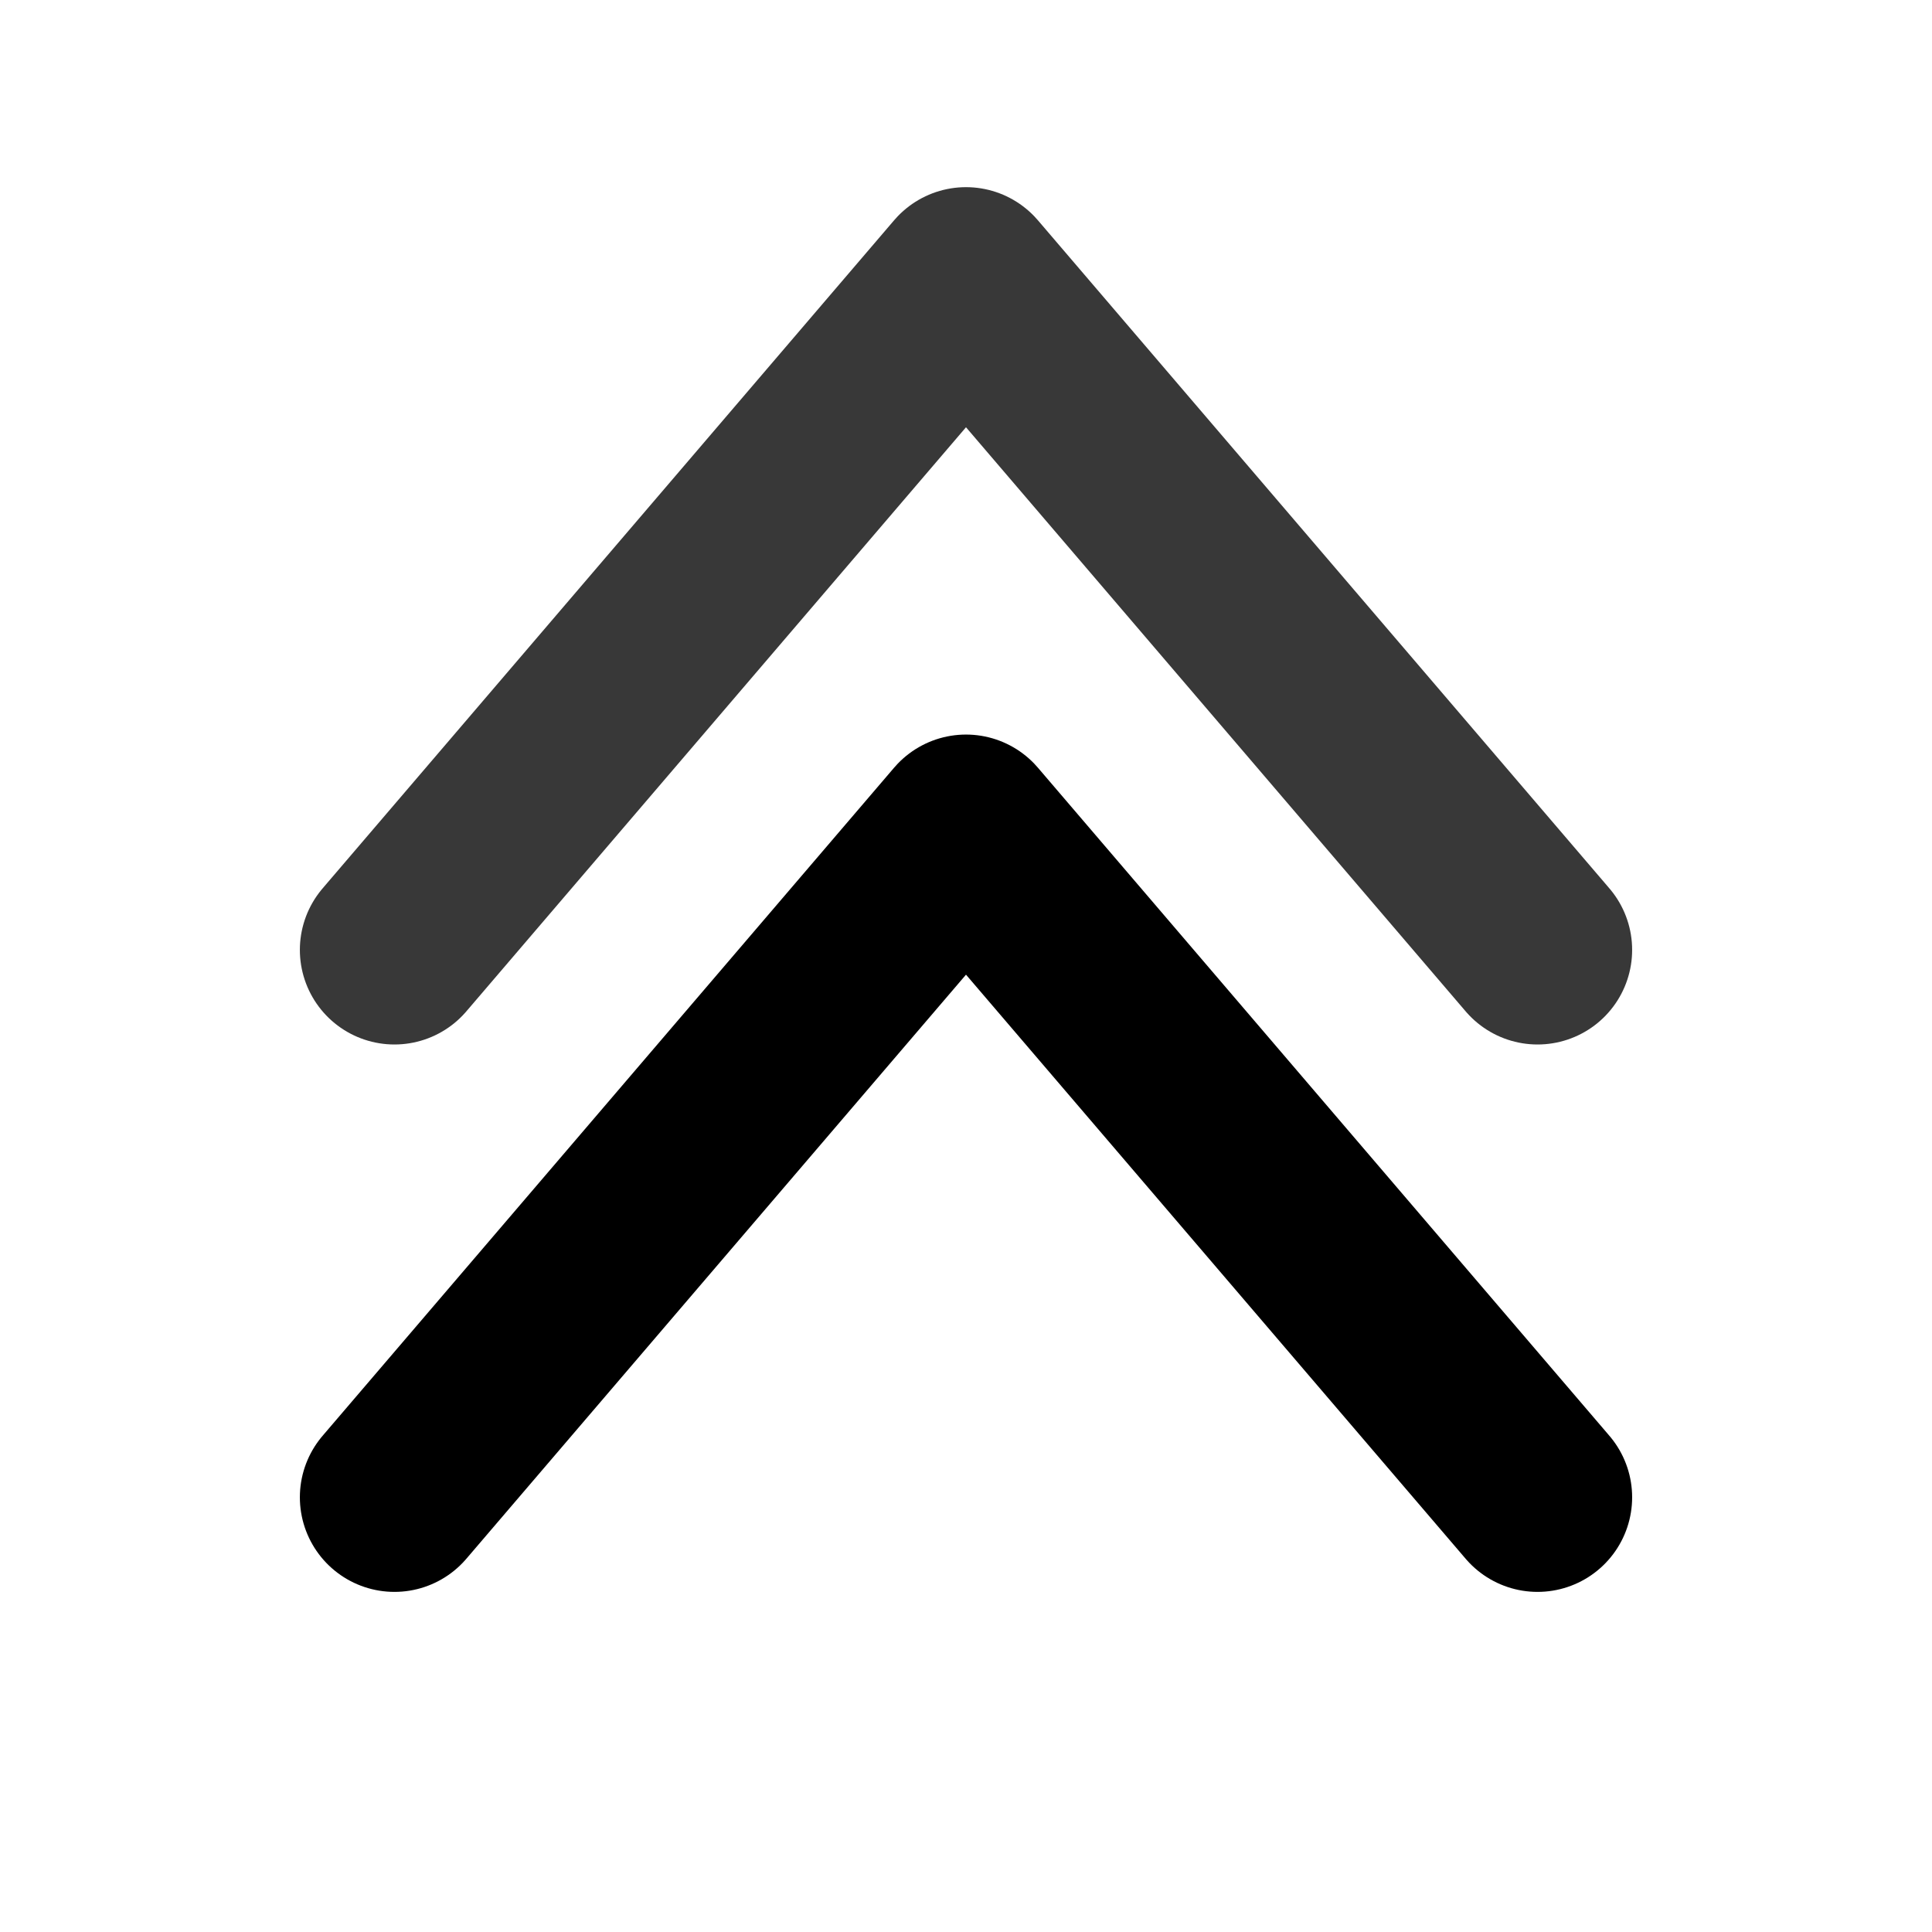
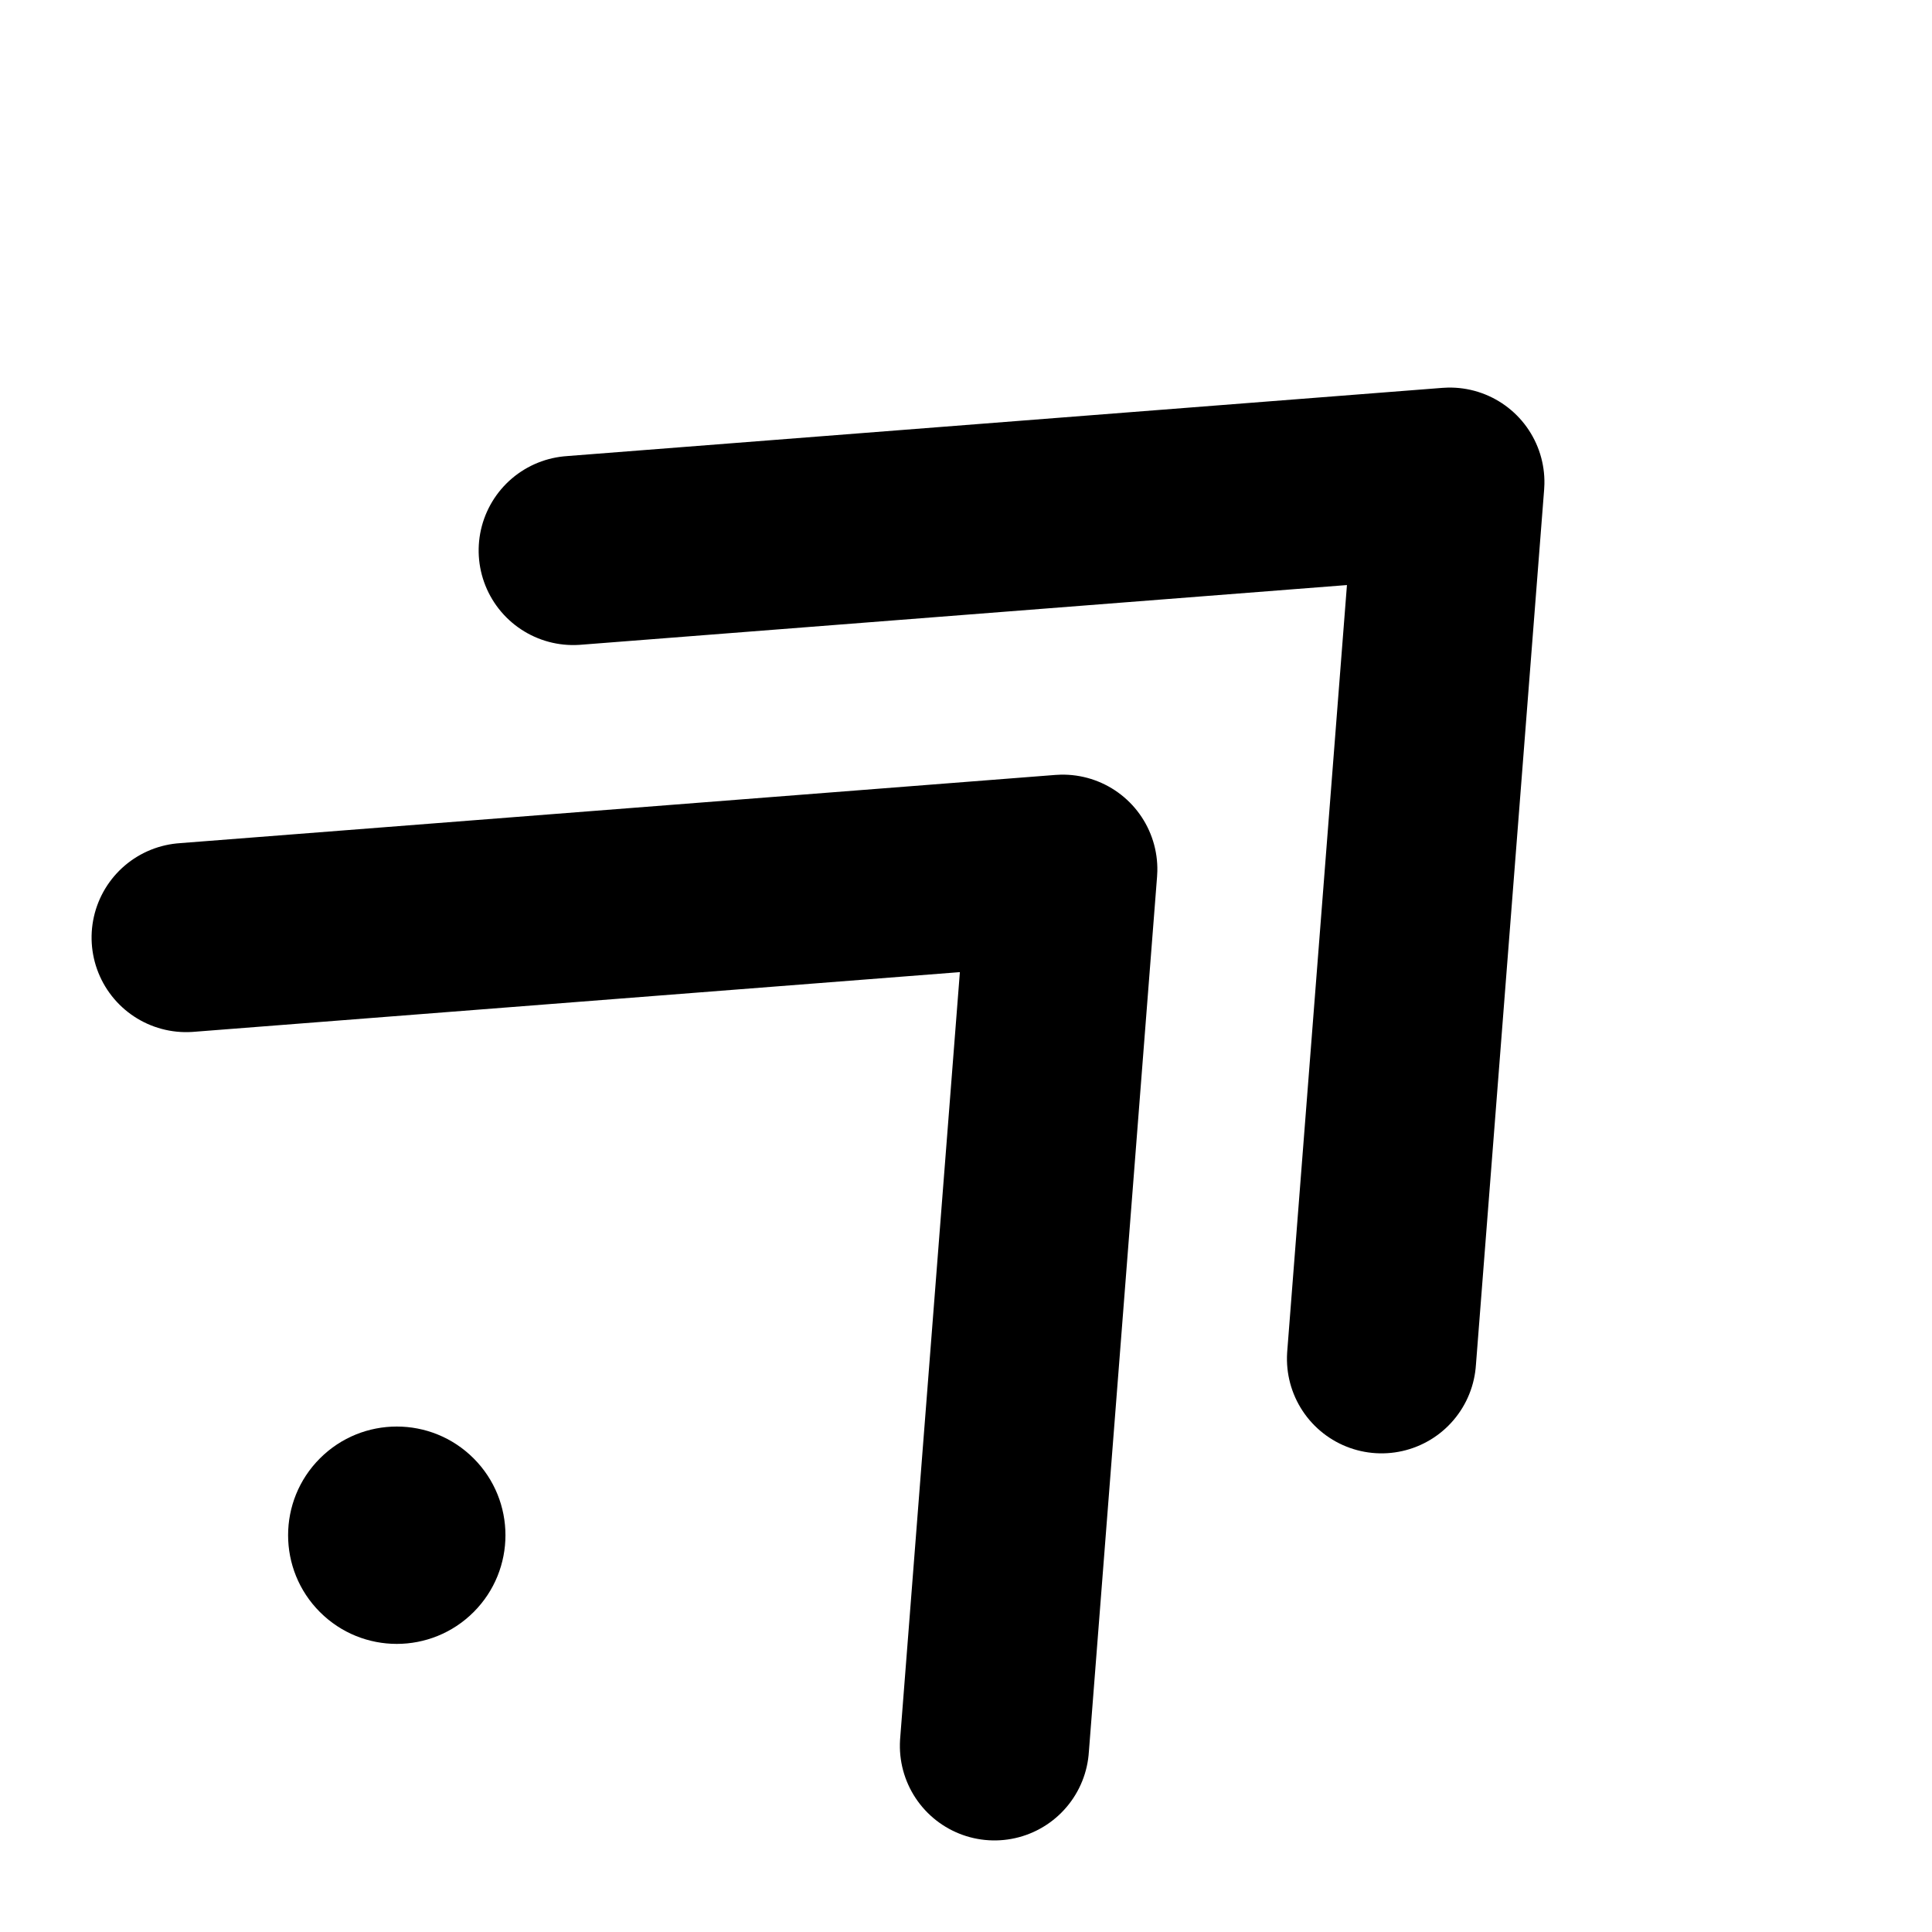
<svg xmlns="http://www.w3.org/2000/svg" viewBox="0 0 24 24">
-   <path d="M4.9 18.6 12 10.3l7.1 8.3" fill="none" stroke="currentColor" stroke-width="2.35" stroke-linecap="round" stroke-linejoin="round" />
-   <path d="M4.9 11.8 12 3.5l7.1 8.3" fill="none" stroke="currentColor" stroke-width="2.35" stroke-linecap="round" stroke-linejoin="round" opacity="0.78" />
+   <g transform="rotate(45 12 12)">
+     <path d="M4.9 18.6 12 10.3l7.1 8.3" fill="none" stroke="currentColor" stroke-width="2.35" stroke-linecap="round" stroke-linejoin="round" />
+     <path d="M4.9 11.8 12 3.5l7.1 8.3" fill="none" stroke="currentColor" stroke-width="2.35" stroke-linecap="round" stroke-linejoin="round" />
+     <circle cx="12" cy="22" r="1.35" fill="currentColor" />
+   </g>
</svg>
